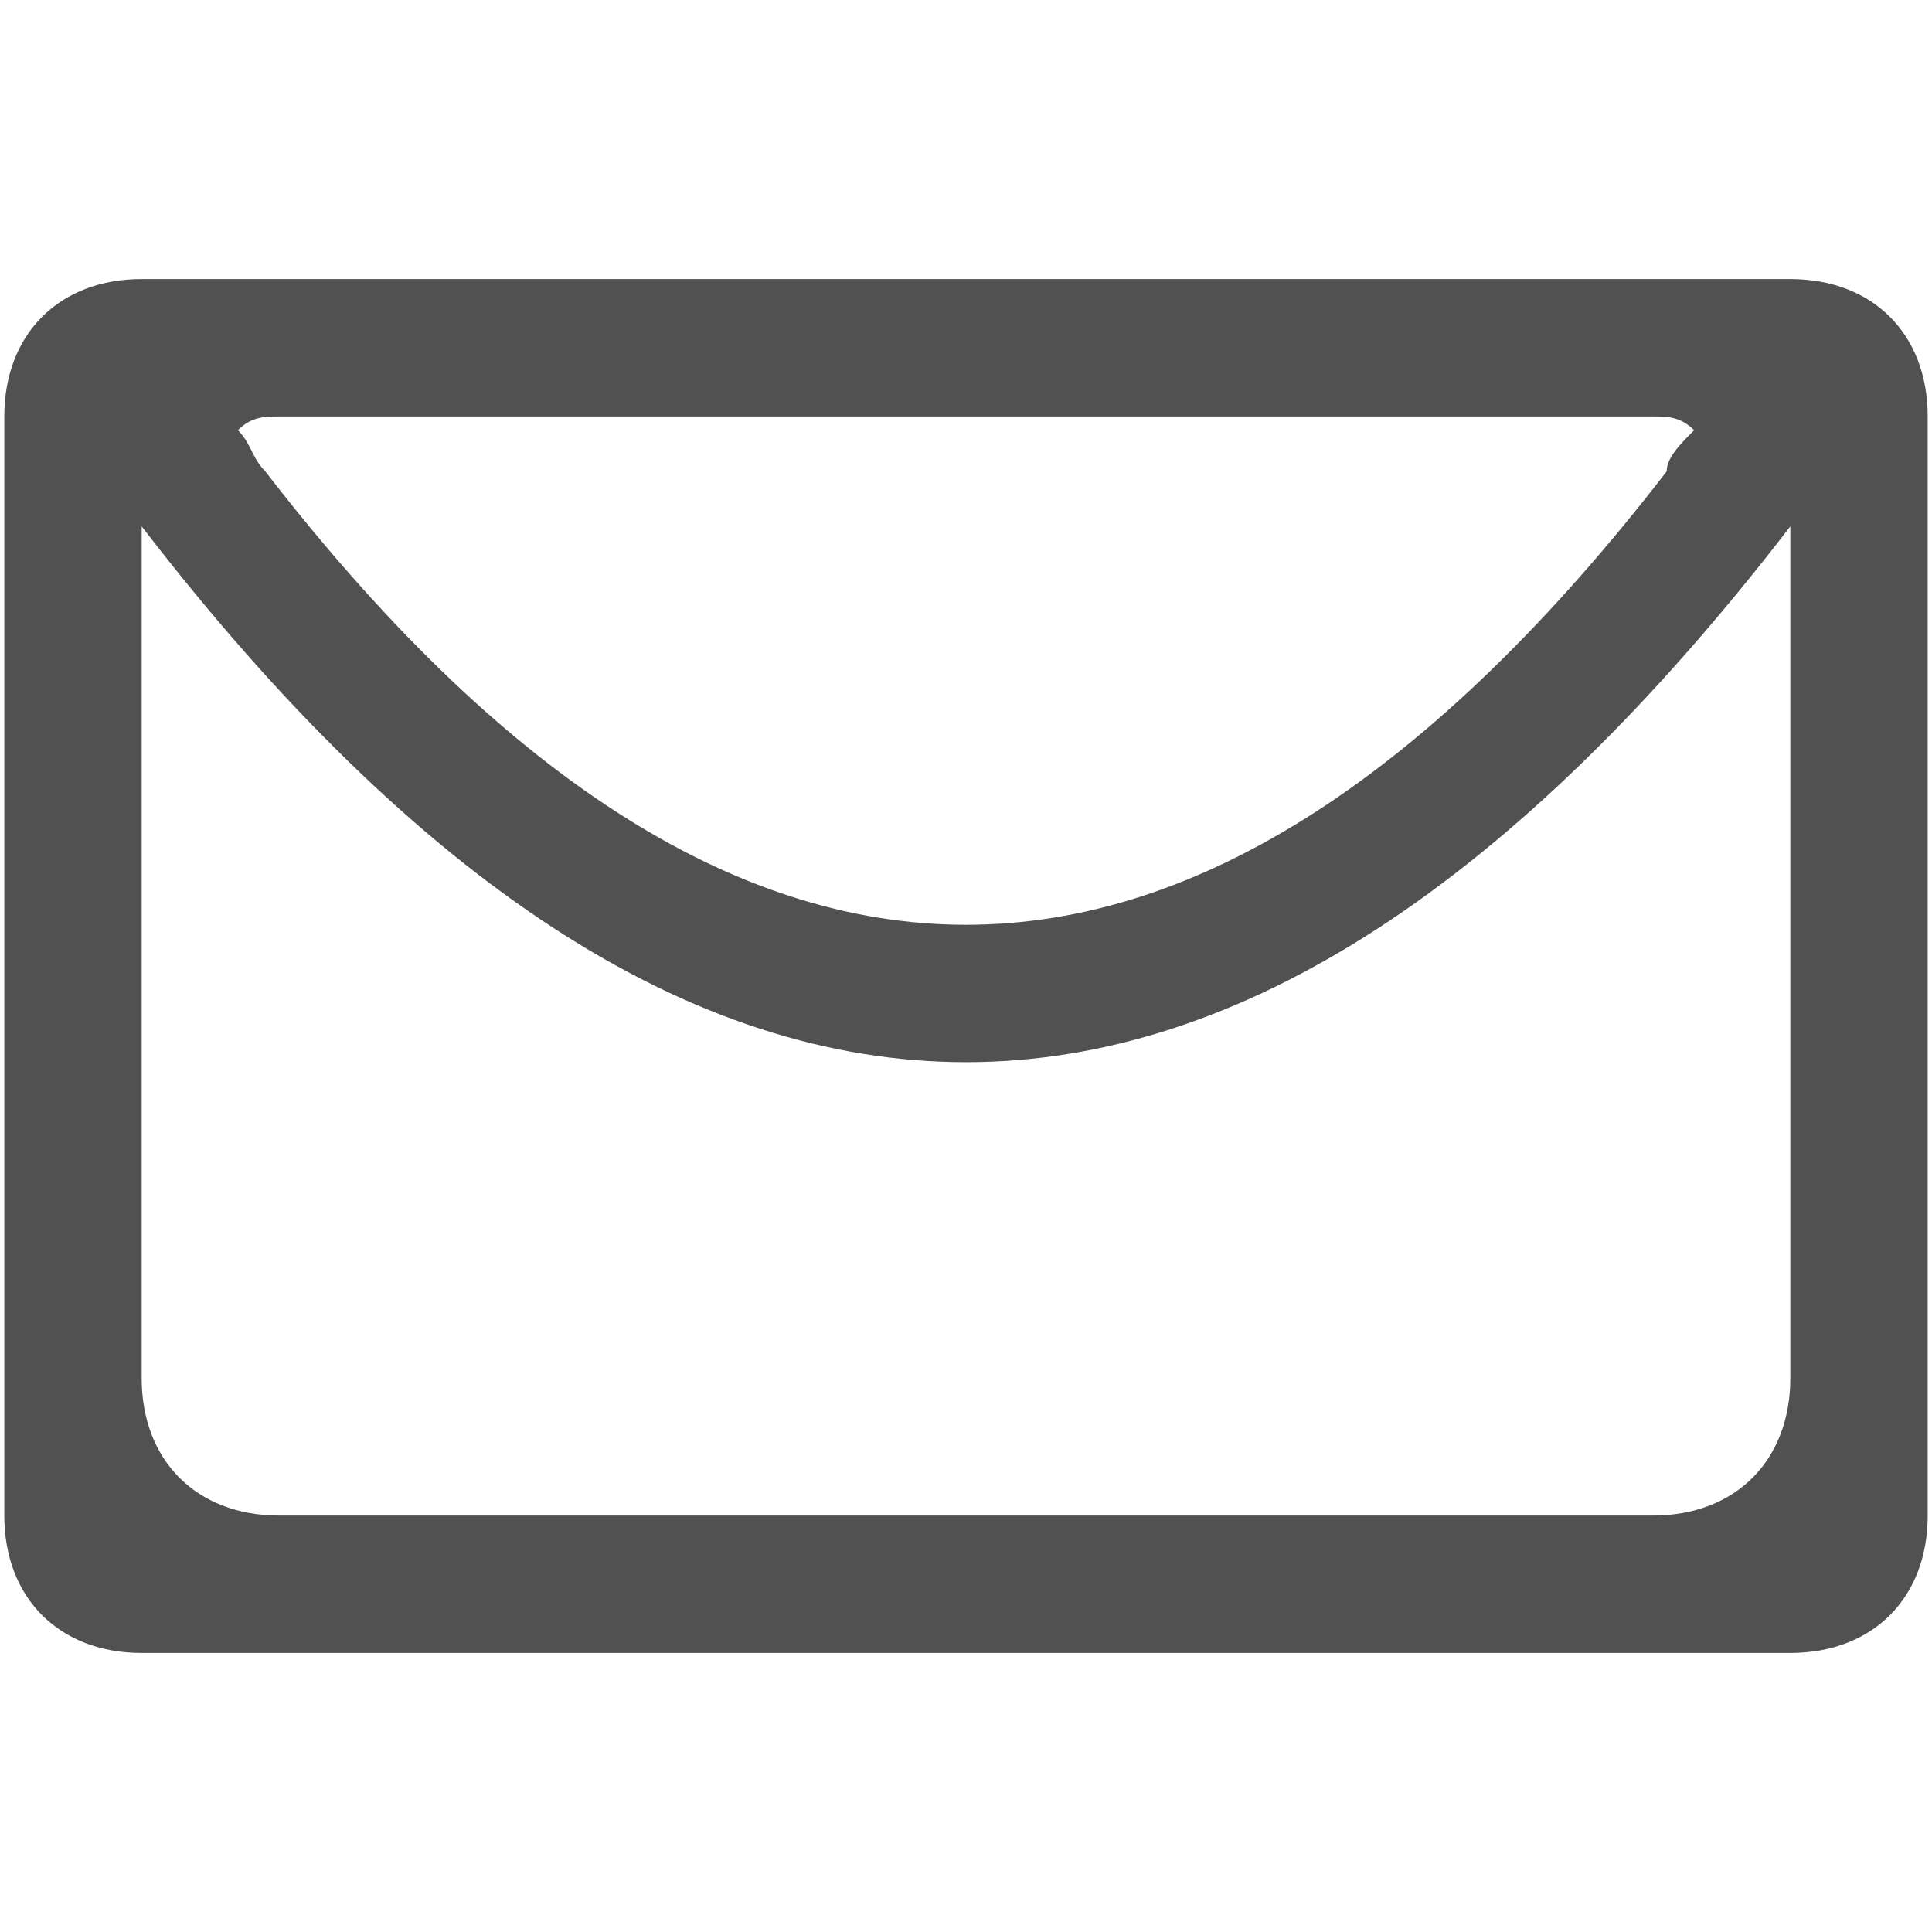
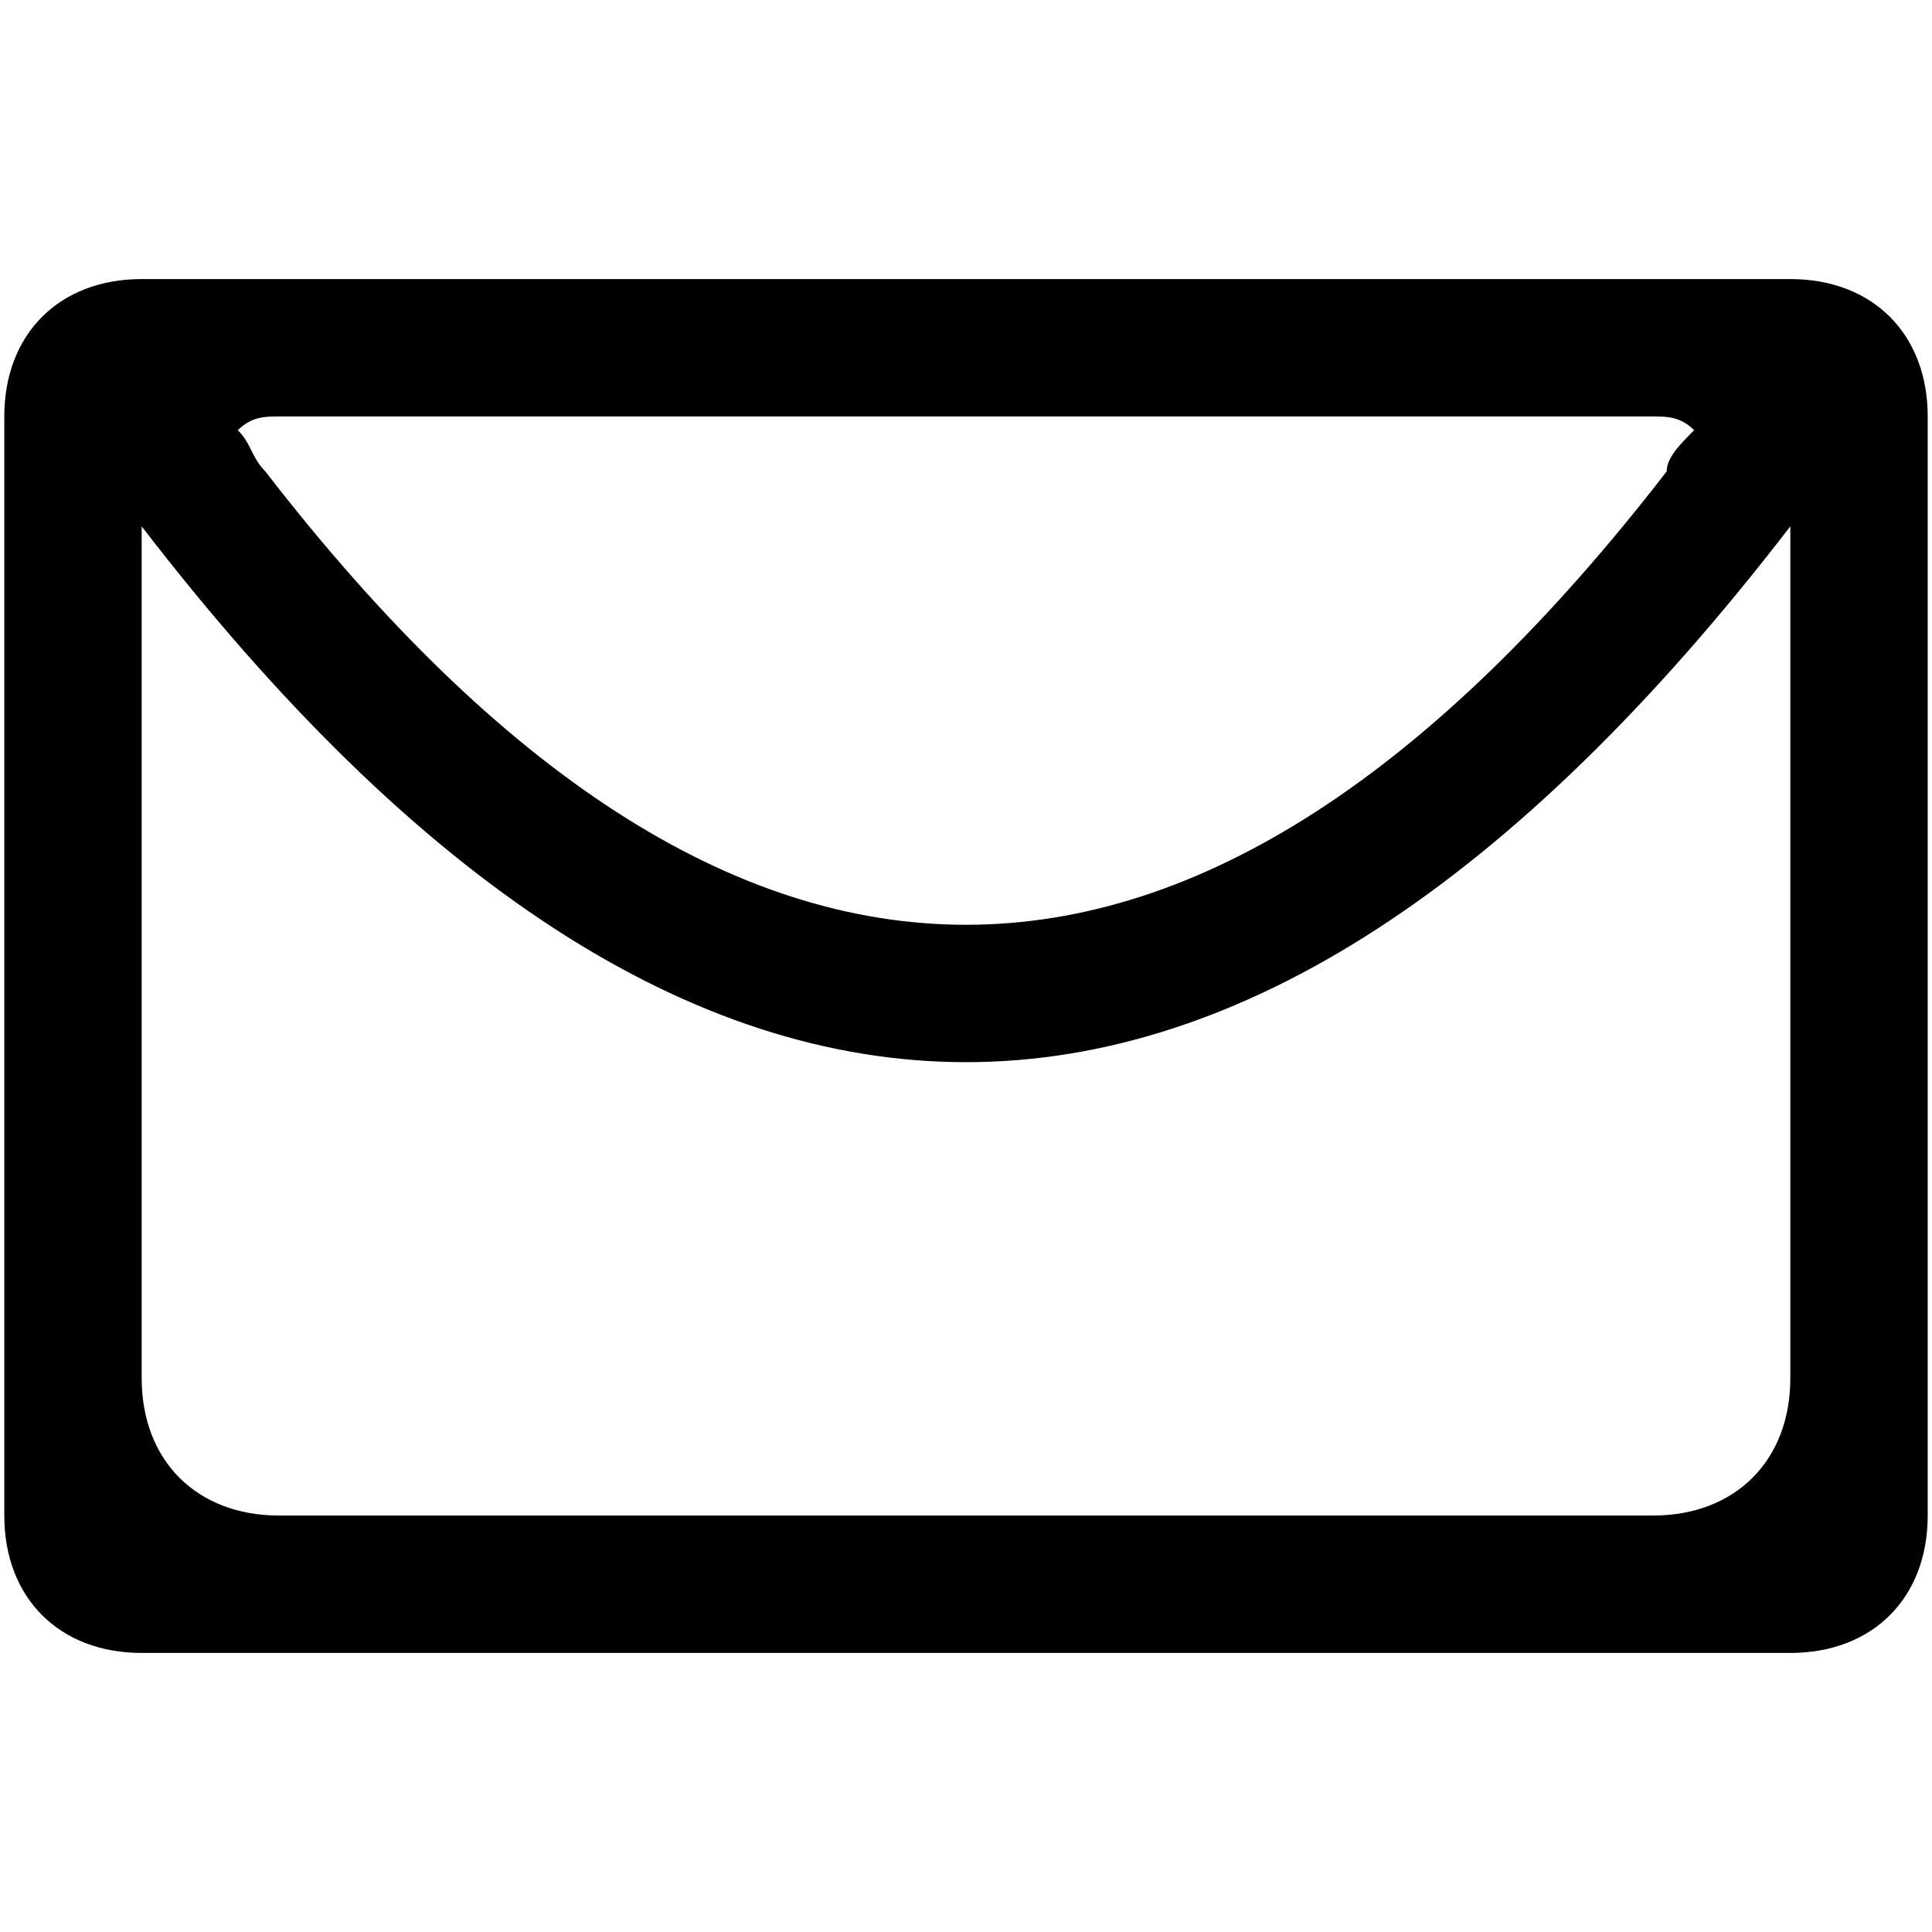
- <svg xmlns="http://www.w3.org/2000/svg" t="1593432359062" class="icon" viewBox="0 0 1024 1024" version="1.1" p-id="3405" width="200" height="200">
-   <defs>
-     <style type="text/css" />
-   </defs>
-   <path d="M948.907 147.911h-873.813c-43.691 0-72.818 29.127-72.818 72.818v582.542c0 43.691 29.127 72.818 72.818 72.818h873.813c43.691 0 72.818-29.127 72.818-72.818v-582.542c0-43.691-29.127-72.818-72.818-72.818zM876.089 220.729c7.282 0 14.563 0 21.845 7.282-7.282 7.282-14.563 14.563-14.563 21.845-247.581 320.398-495.161 320.398-742.741 0-7.282-7.282-7.282-14.563-14.563-21.845 7.282-7.282 14.563-7.282 21.845-7.282h728.178zM948.907 730.453c0 43.691-29.127 72.818-72.818 72.818h-728.178c-43.691 0-72.818-29.127-72.818-72.818v-436.907c0-7.282 0-7.282 0-14.563 291.271 378.653 582.542 378.653 873.813 0 0 7.282 0 7.282 0 14.563v436.907z" p-id="3406" fill="#515151" />
+ <svg xmlns="http://www.w3.org/2000/svg" class="icon" viewBox="0 0 1024 1024" version="1.1" width="200" height="200">
+   <g>
+     <path d="M948.907 147.911h-873.813c-43.691 0-72.818 29.127-72.818 72.818v582.542c0 43.691 29.127 72.818 72.818 72.818h873.813c43.691 0 72.818-29.127 72.818-72.818v-582.542c0-43.691-29.127-72.818-72.818-72.818zM876.089 220.729c7.282 0 14.563 0 21.845 7.282-7.282 7.282-14.563 14.563-14.563 21.845-247.581 320.398-495.161 320.398-742.741 0-7.282-7.282-7.282-14.563-14.563-21.845 7.282-7.282 14.563-7.282 21.845-7.282h728.178zM948.907 730.453c0 43.691-29.127 72.818-72.818 72.818h-728.178c-43.691 0-72.818-29.127-72.818-72.818v-436.907c0-7.282 0-7.282 0-14.563 291.271 378.653 582.542 378.653 873.813 0 0 7.282 0 7.282 0 14.563v436.907z" />
+   </g>
</svg>
